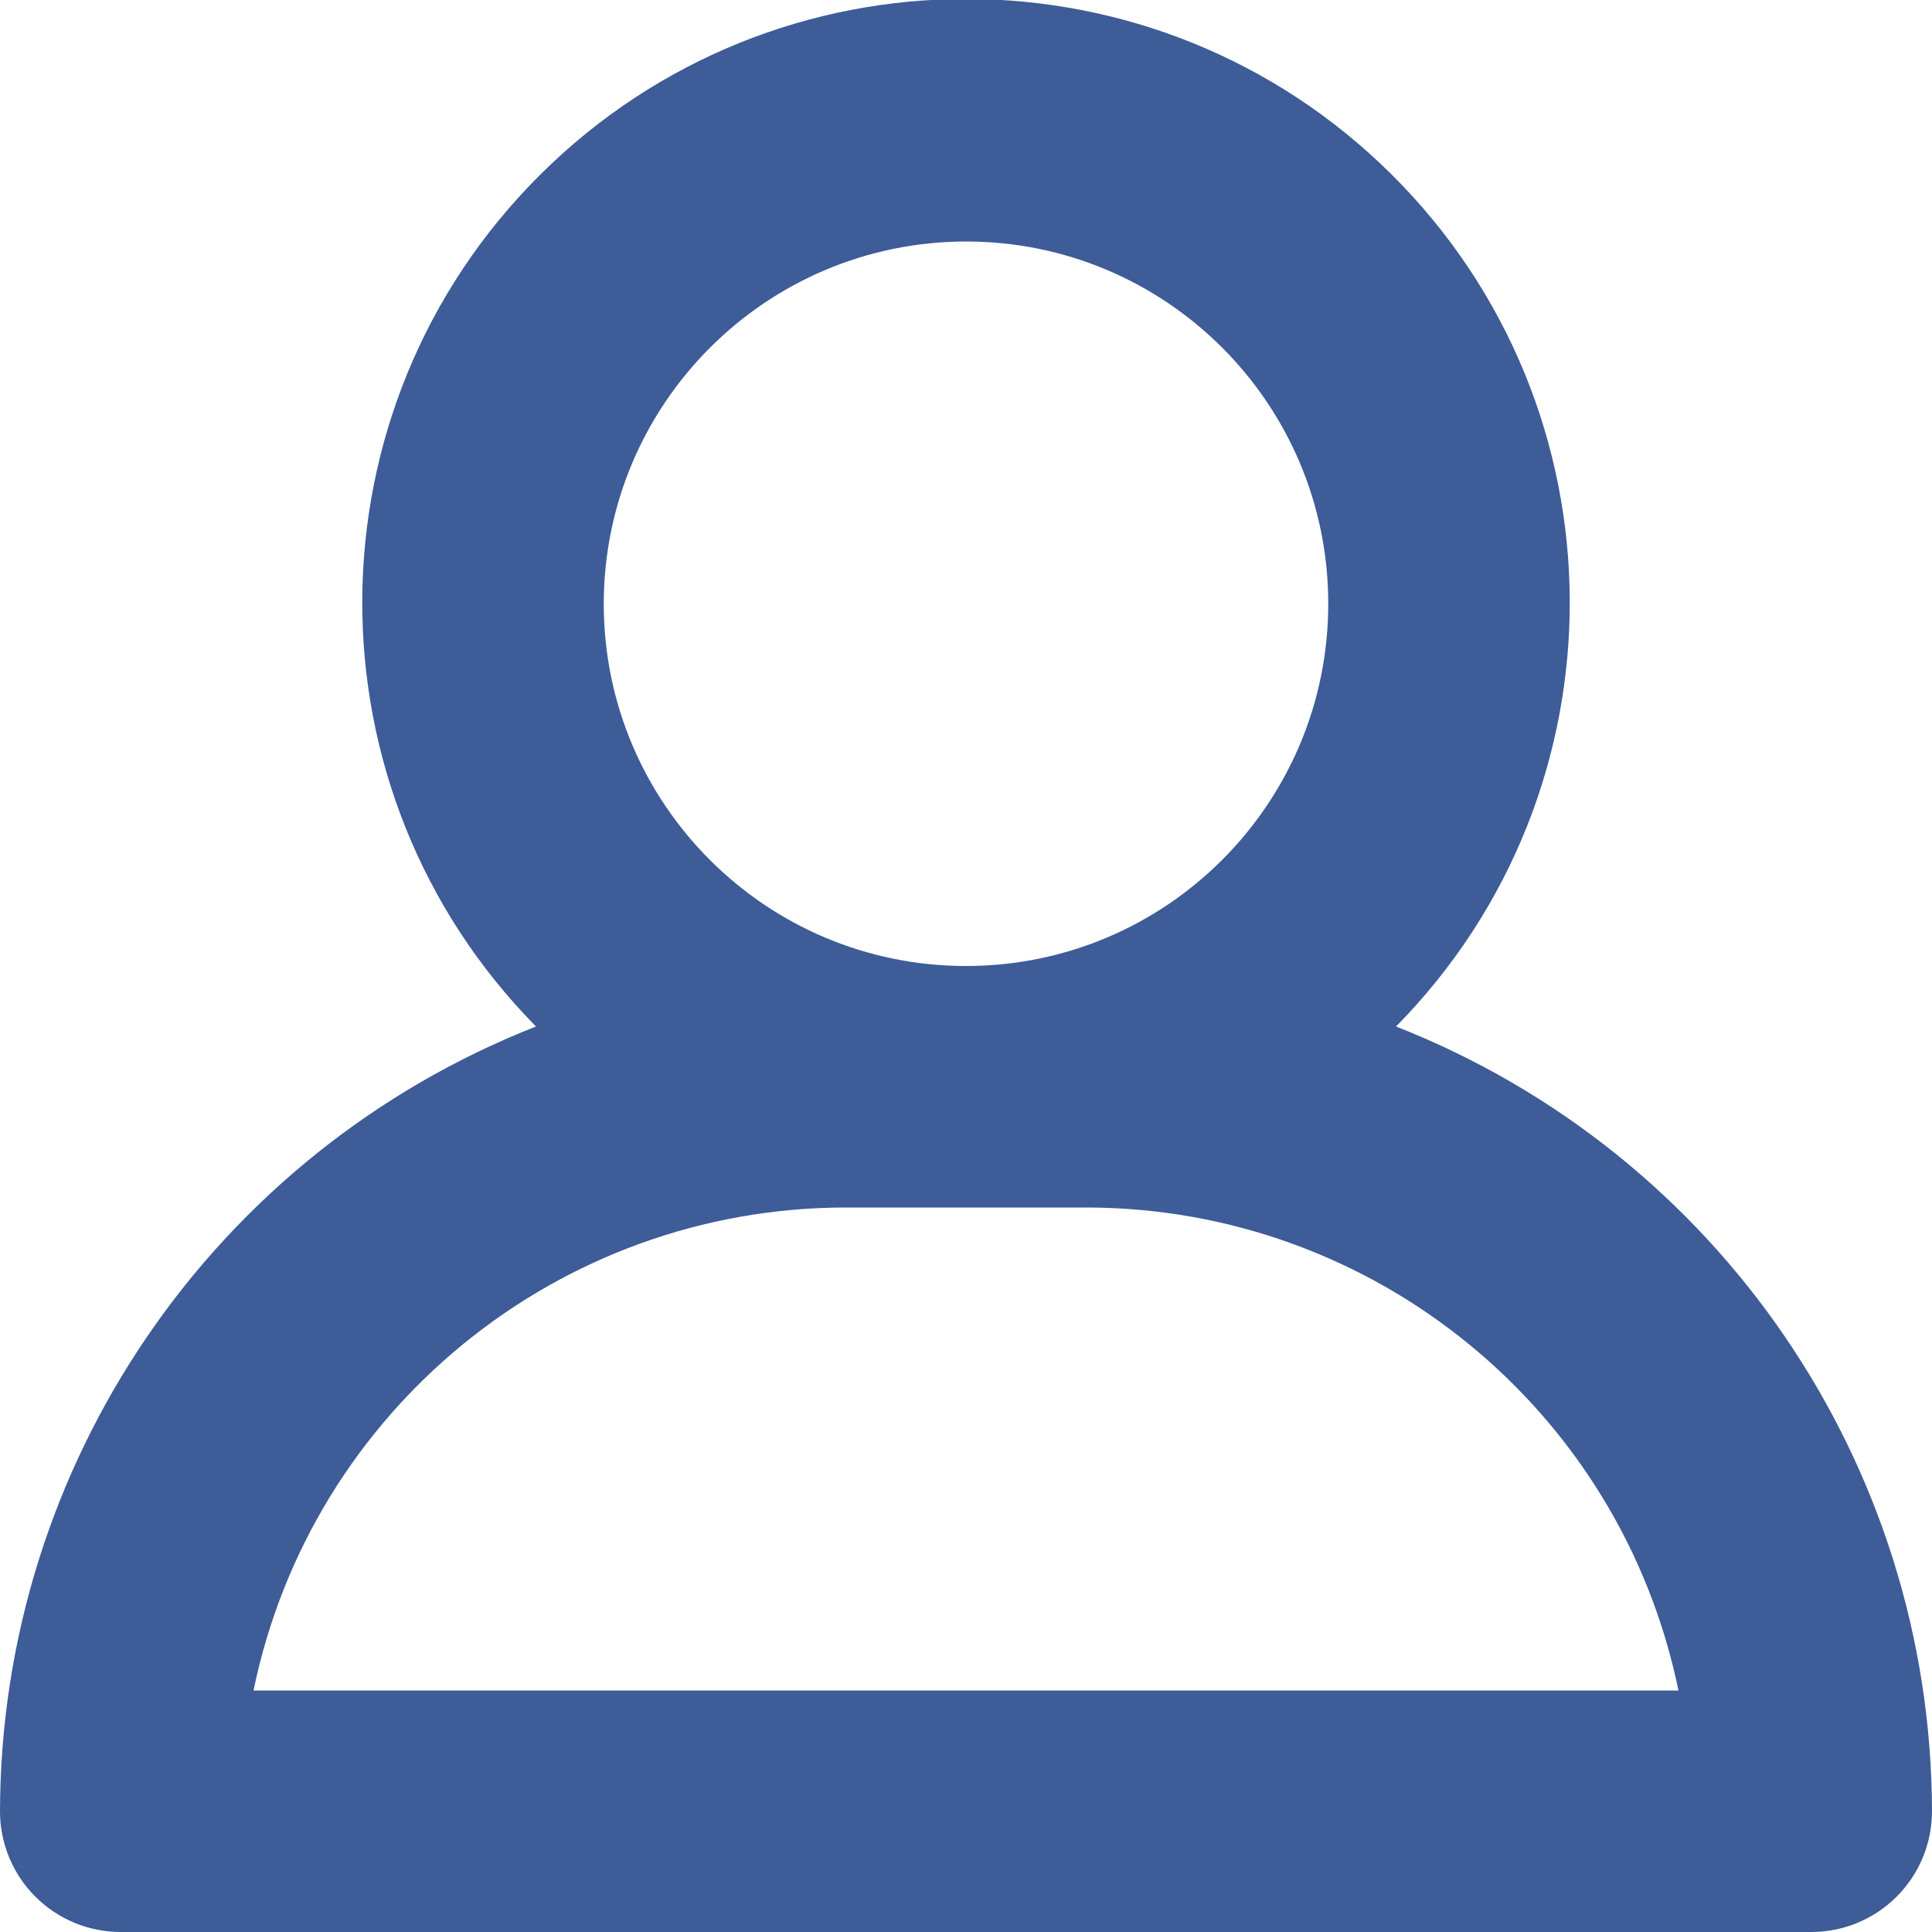
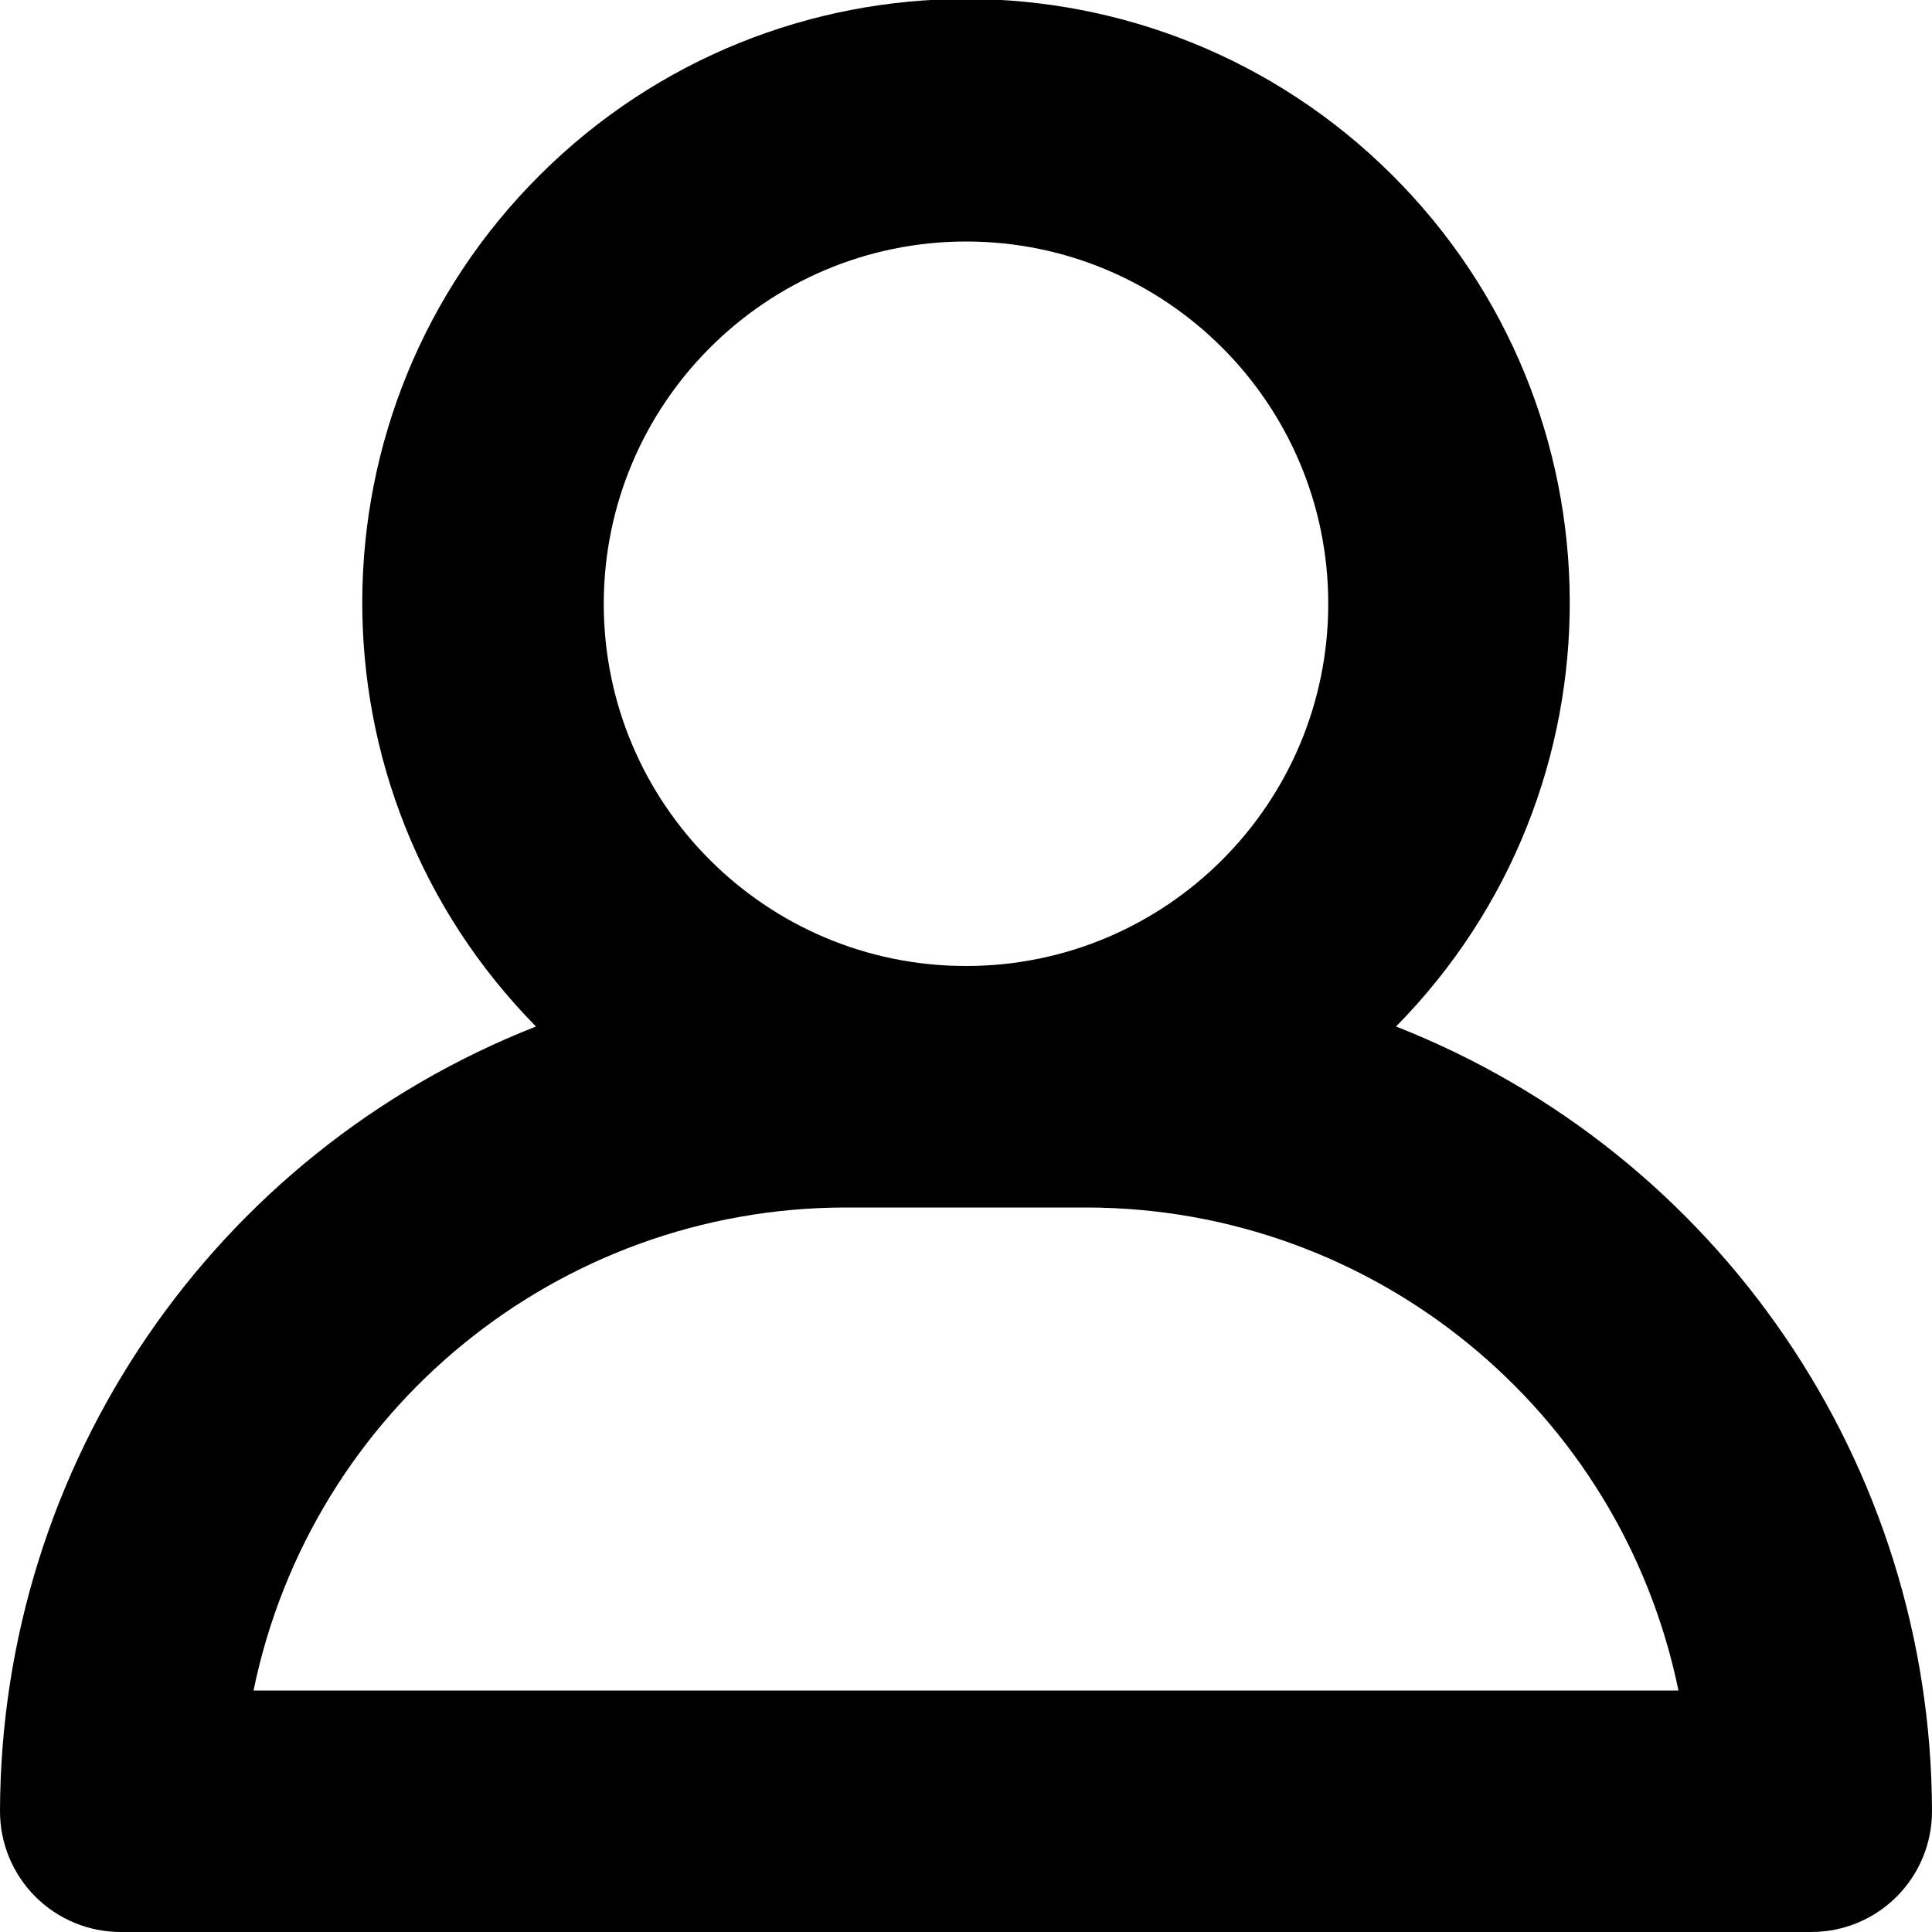
- <svg xmlns="http://www.w3.org/2000/svg" fill="#3D5C98" width="800px" height="800px" viewBox="0 0 96 96">
+ <svg xmlns="http://www.w3.org/2000/svg" fill="currentColor" width="800px" height="800px" viewBox="0 0 96 96">
  <path d="M69.368,51.006a30,30,0,1,0-42.735,0A41.997,41.997,0,0,0,0,90a5.997,5.997,0,0,0,6,6H90a5.997,5.997,0,0,0,6-6A41.997,41.997,0,0,0,69.368,51.006ZM48,12A18,18,0,1,1,30,30,18.02,18.02,0,0,1,48,12ZM12.598,84A30.062,30.062,0,0,1,42,60H54A30.062,30.062,0,0,1,83.402,84Z" />
</svg>
